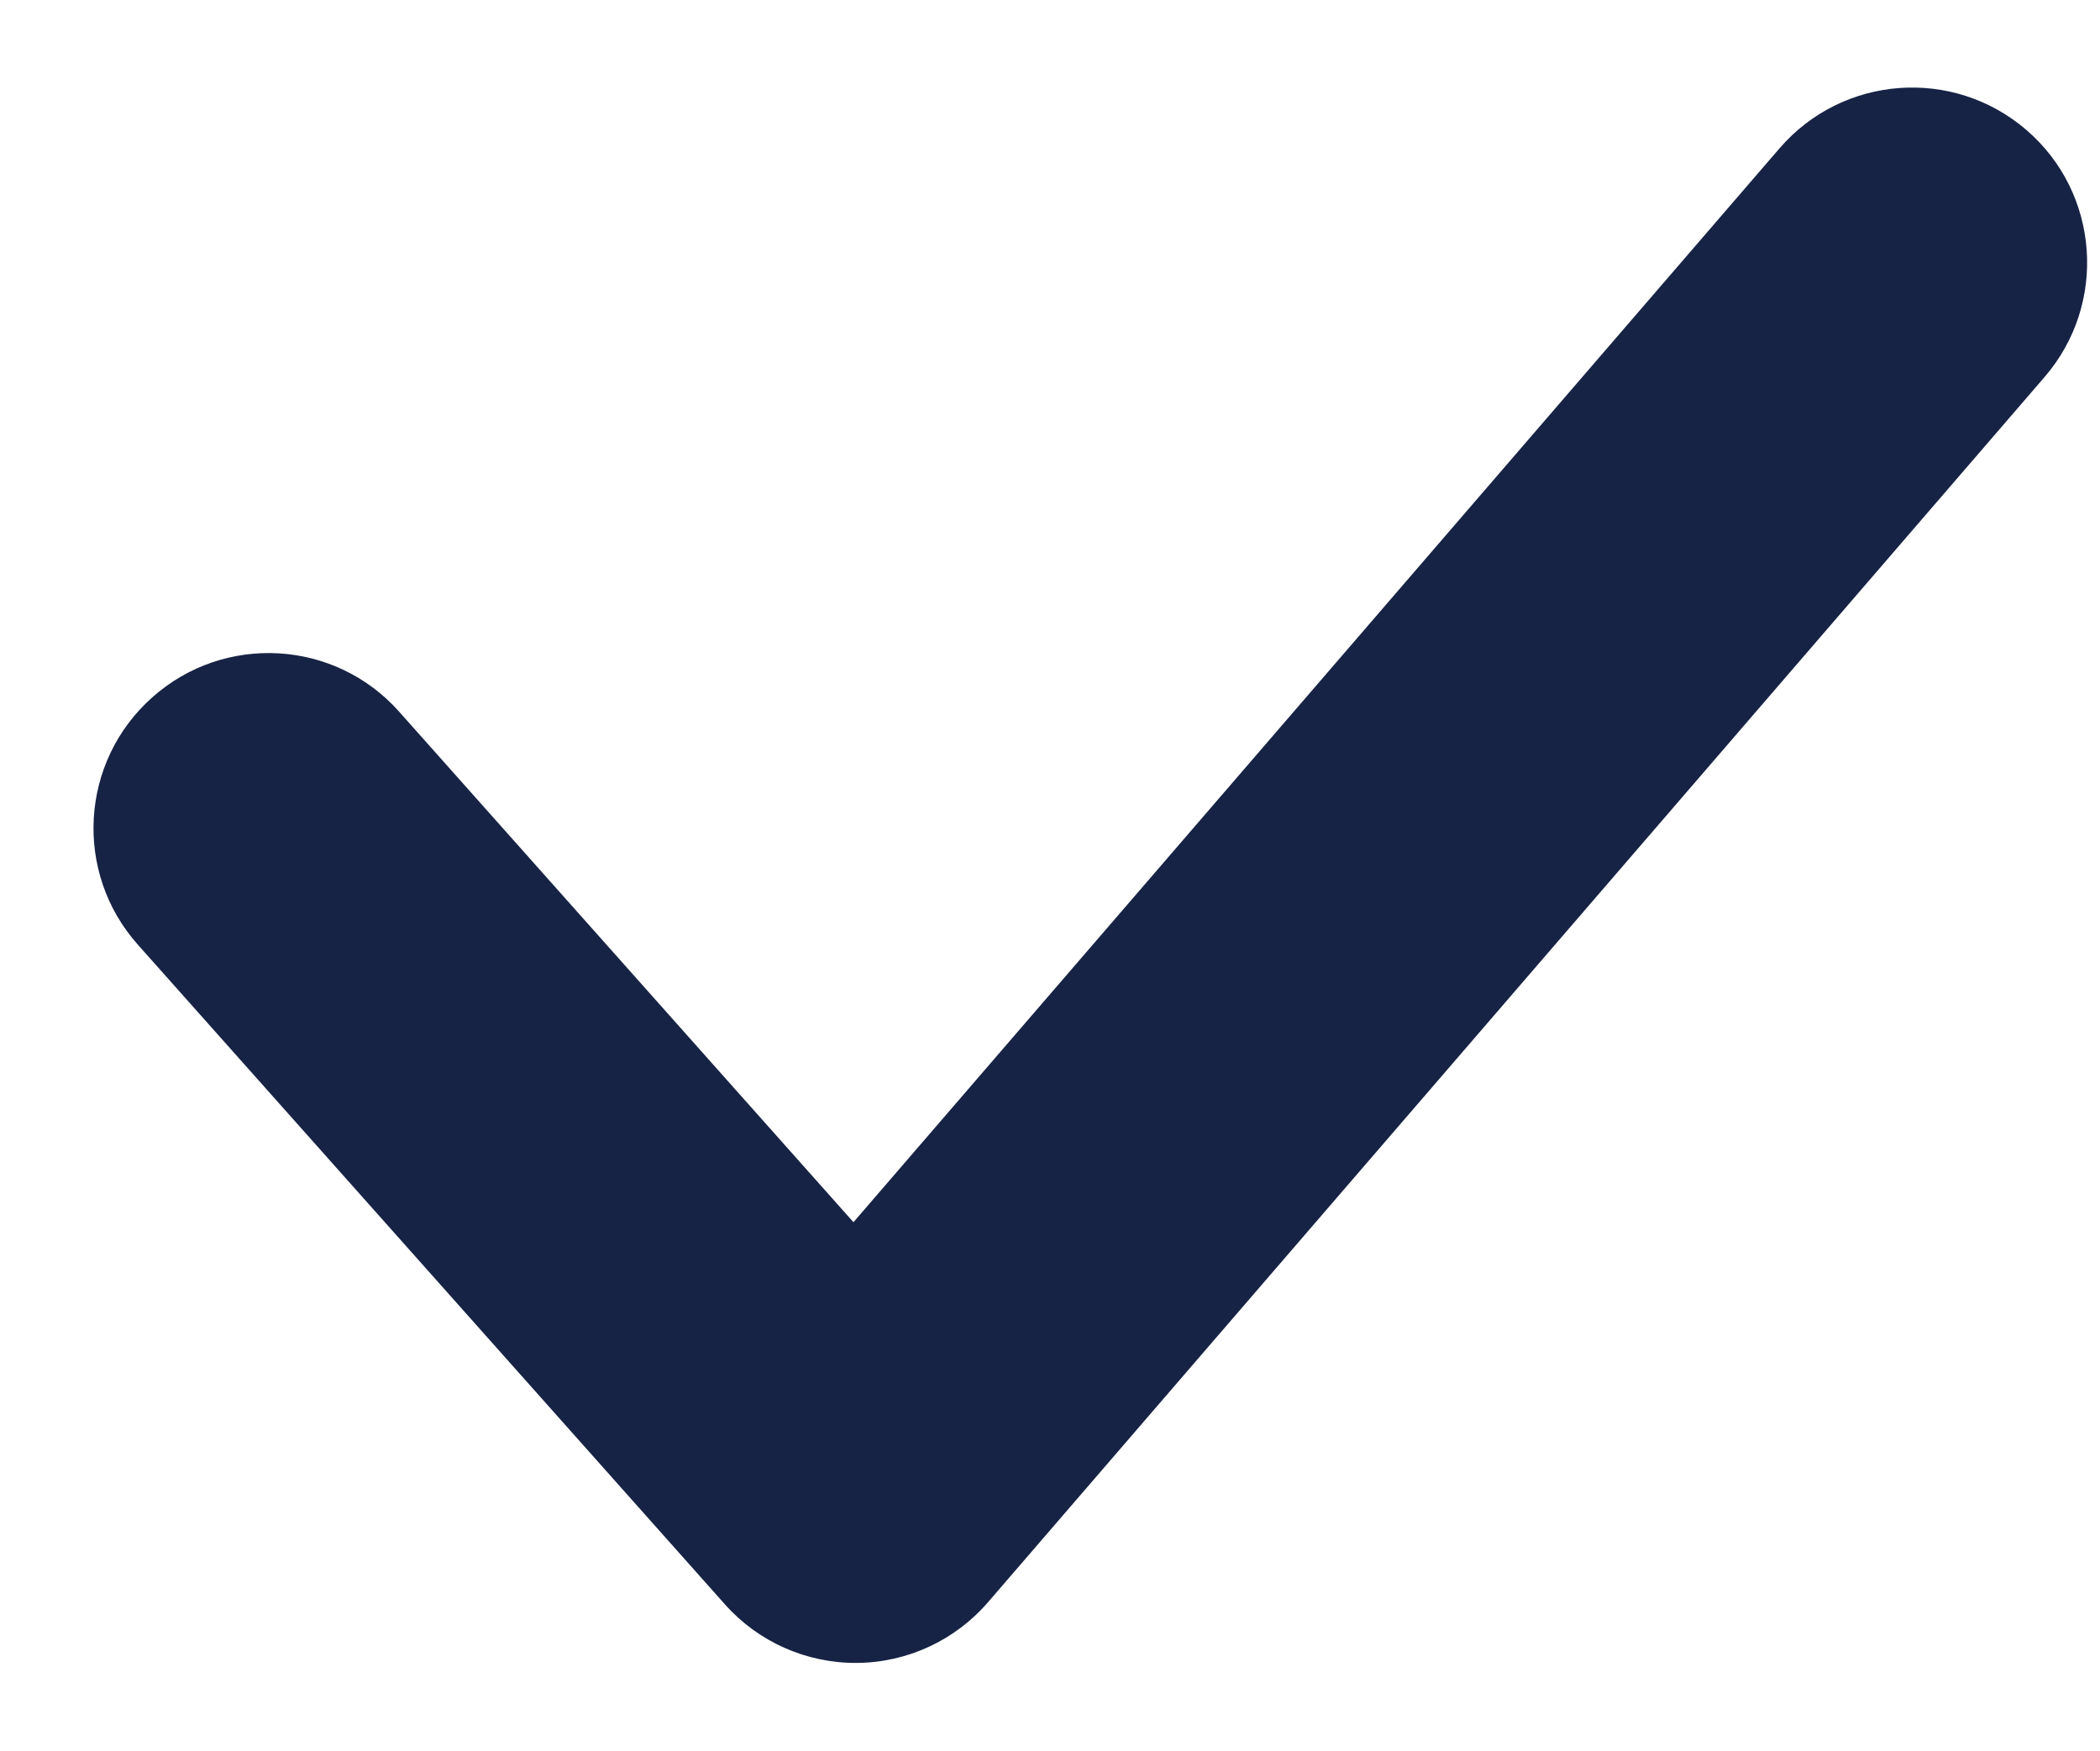
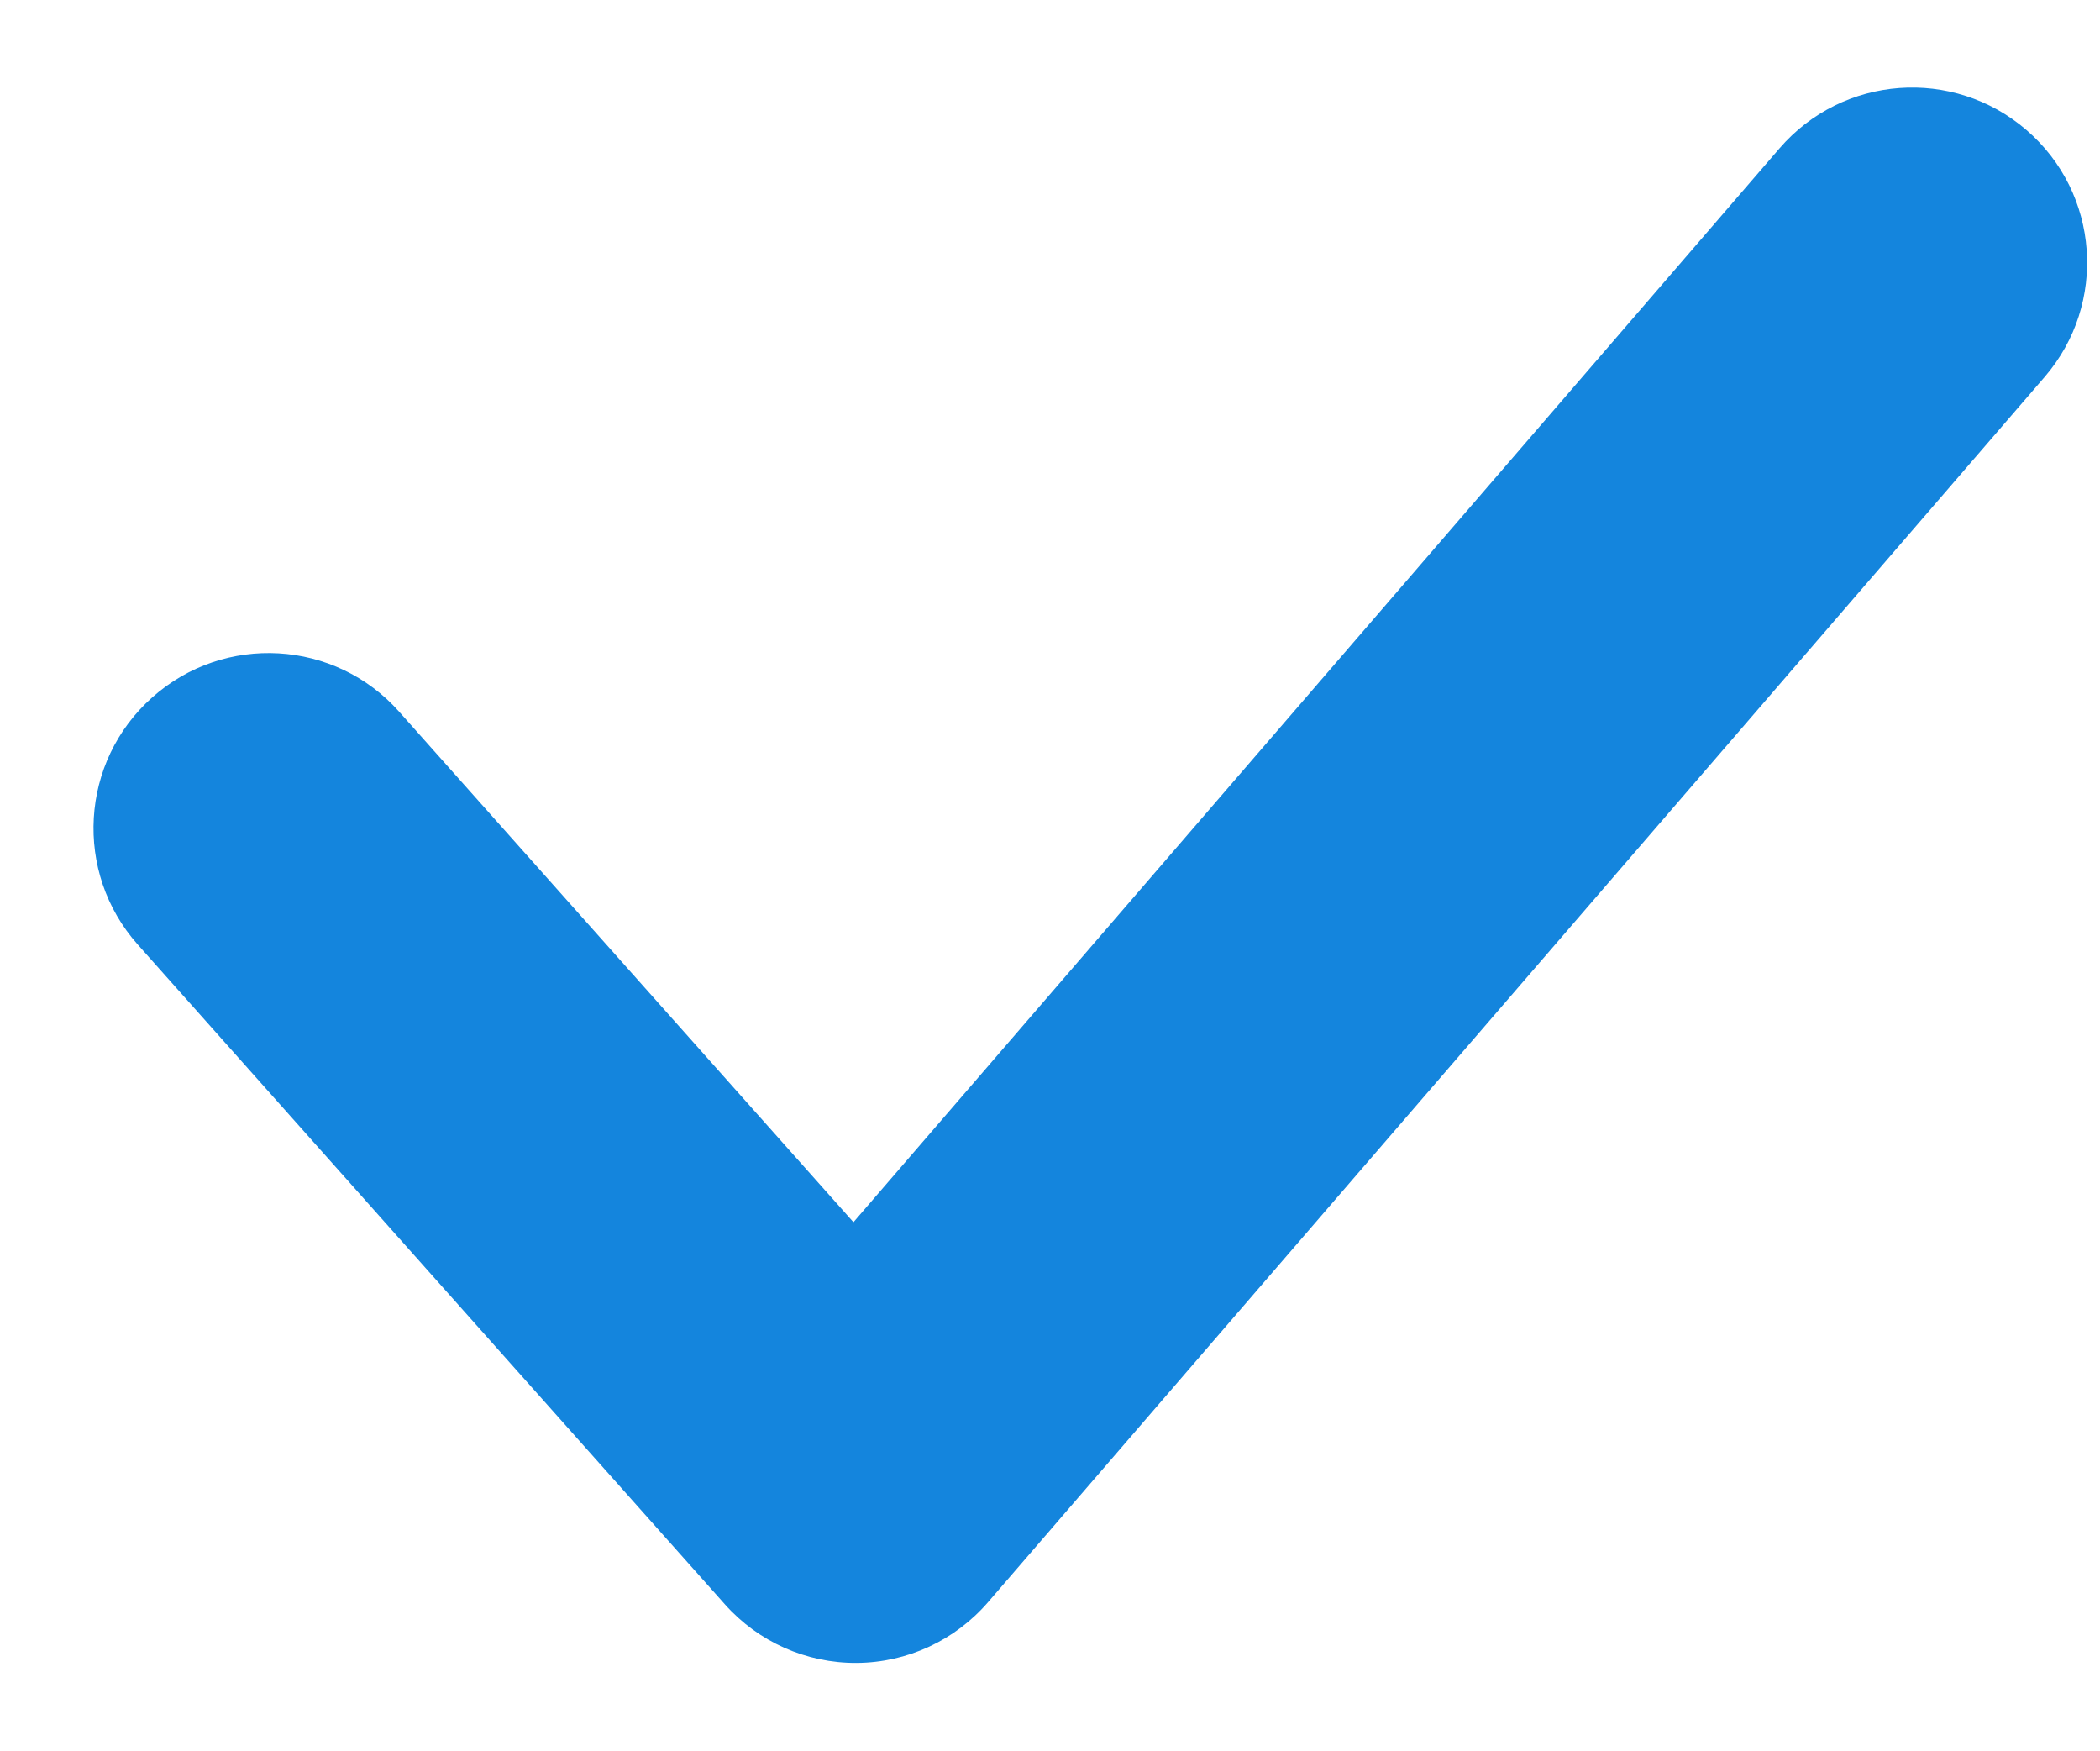
- <svg xmlns="http://www.w3.org/2000/svg" width="12" height="10" viewBox="0 0 12 10" fill="#172345">
+ <svg xmlns="http://www.w3.org/2000/svg" width="12" height="10" viewBox="0 0 12 10" fill="#1485dd">
  <path d="M2.281 4.066C1.914 3.653 1.282 3.617 0.87 3.984C0.457 4.351 0.42 4.983 0.787 5.396L2.281 4.066ZM4.889 8.5L4.142 9.165C4.333 9.38 4.608 9.502 4.896 9.5C5.185 9.498 5.458 9.371 5.646 9.153L4.889 8.5ZM11.684 2.153C12.044 1.735 11.998 1.103 11.58 0.743C11.161 0.382 10.53 0.429 10.169 0.847L11.684 2.153ZM0.787 5.396L4.142 9.165L5.636 7.835L2.281 4.066L0.787 5.396ZM5.646 9.153L11.684 2.153L10.169 0.847L4.131 7.847L5.646 9.153Z" />
</svg>
